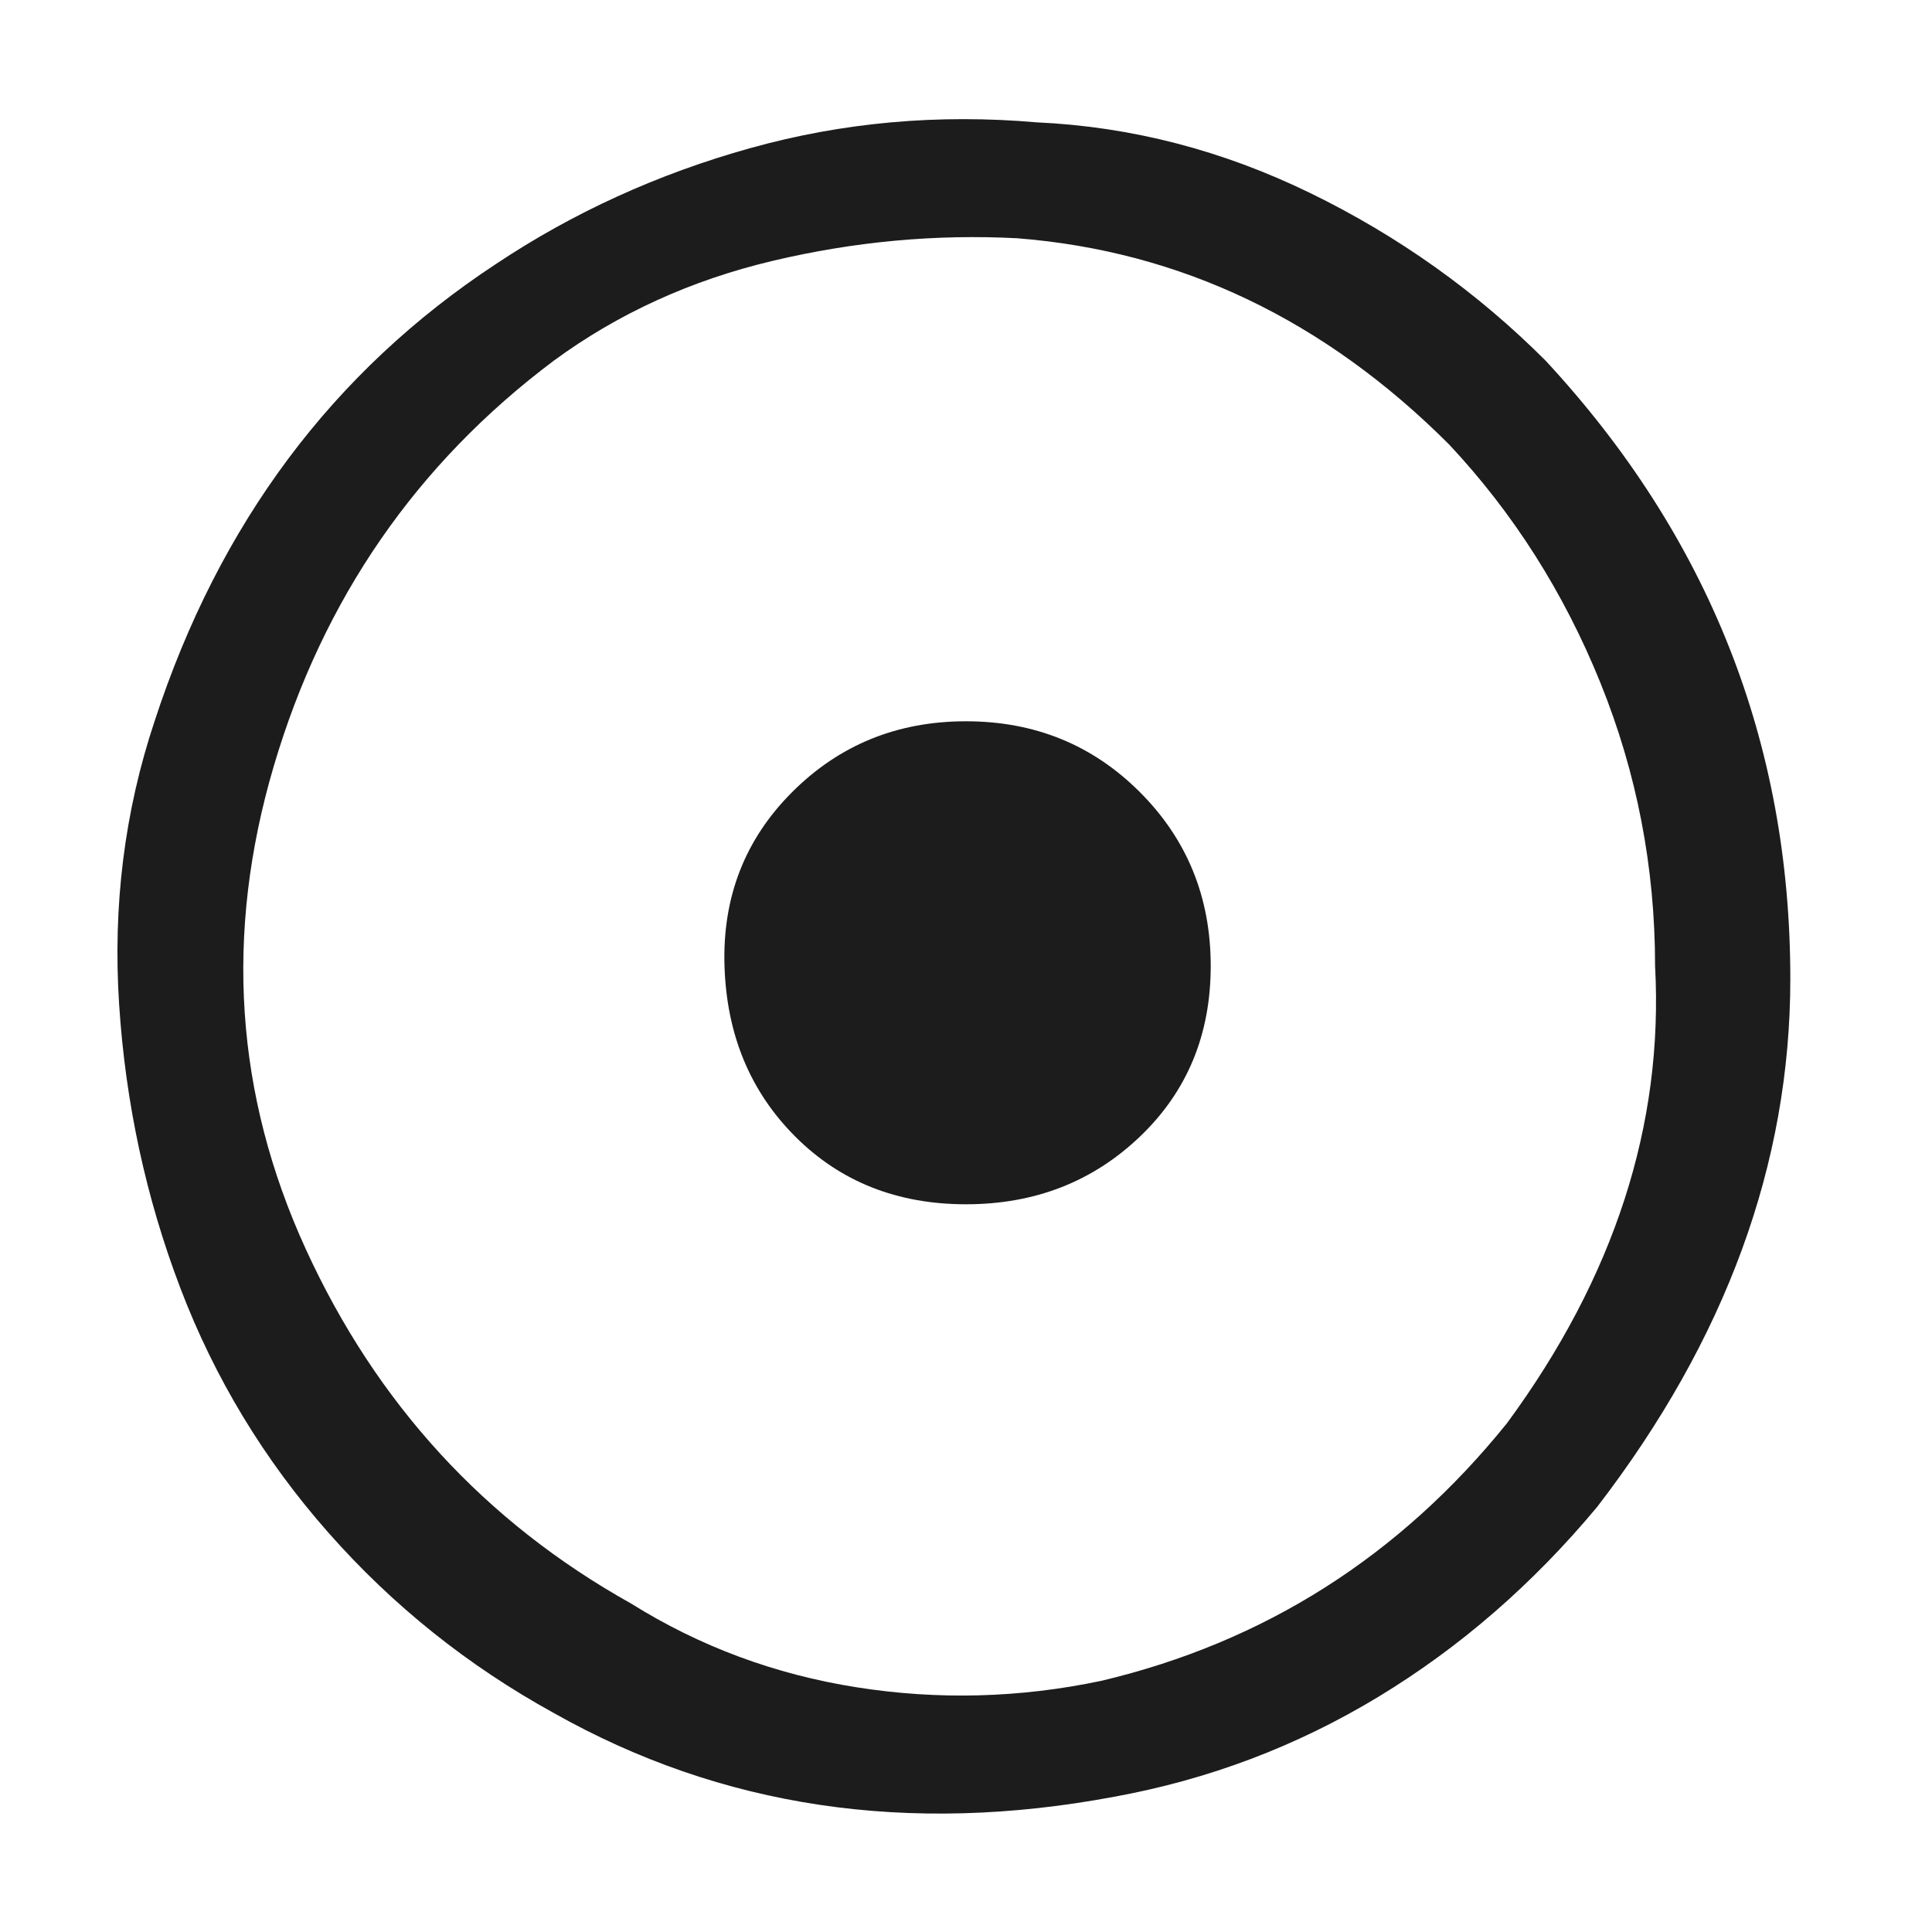
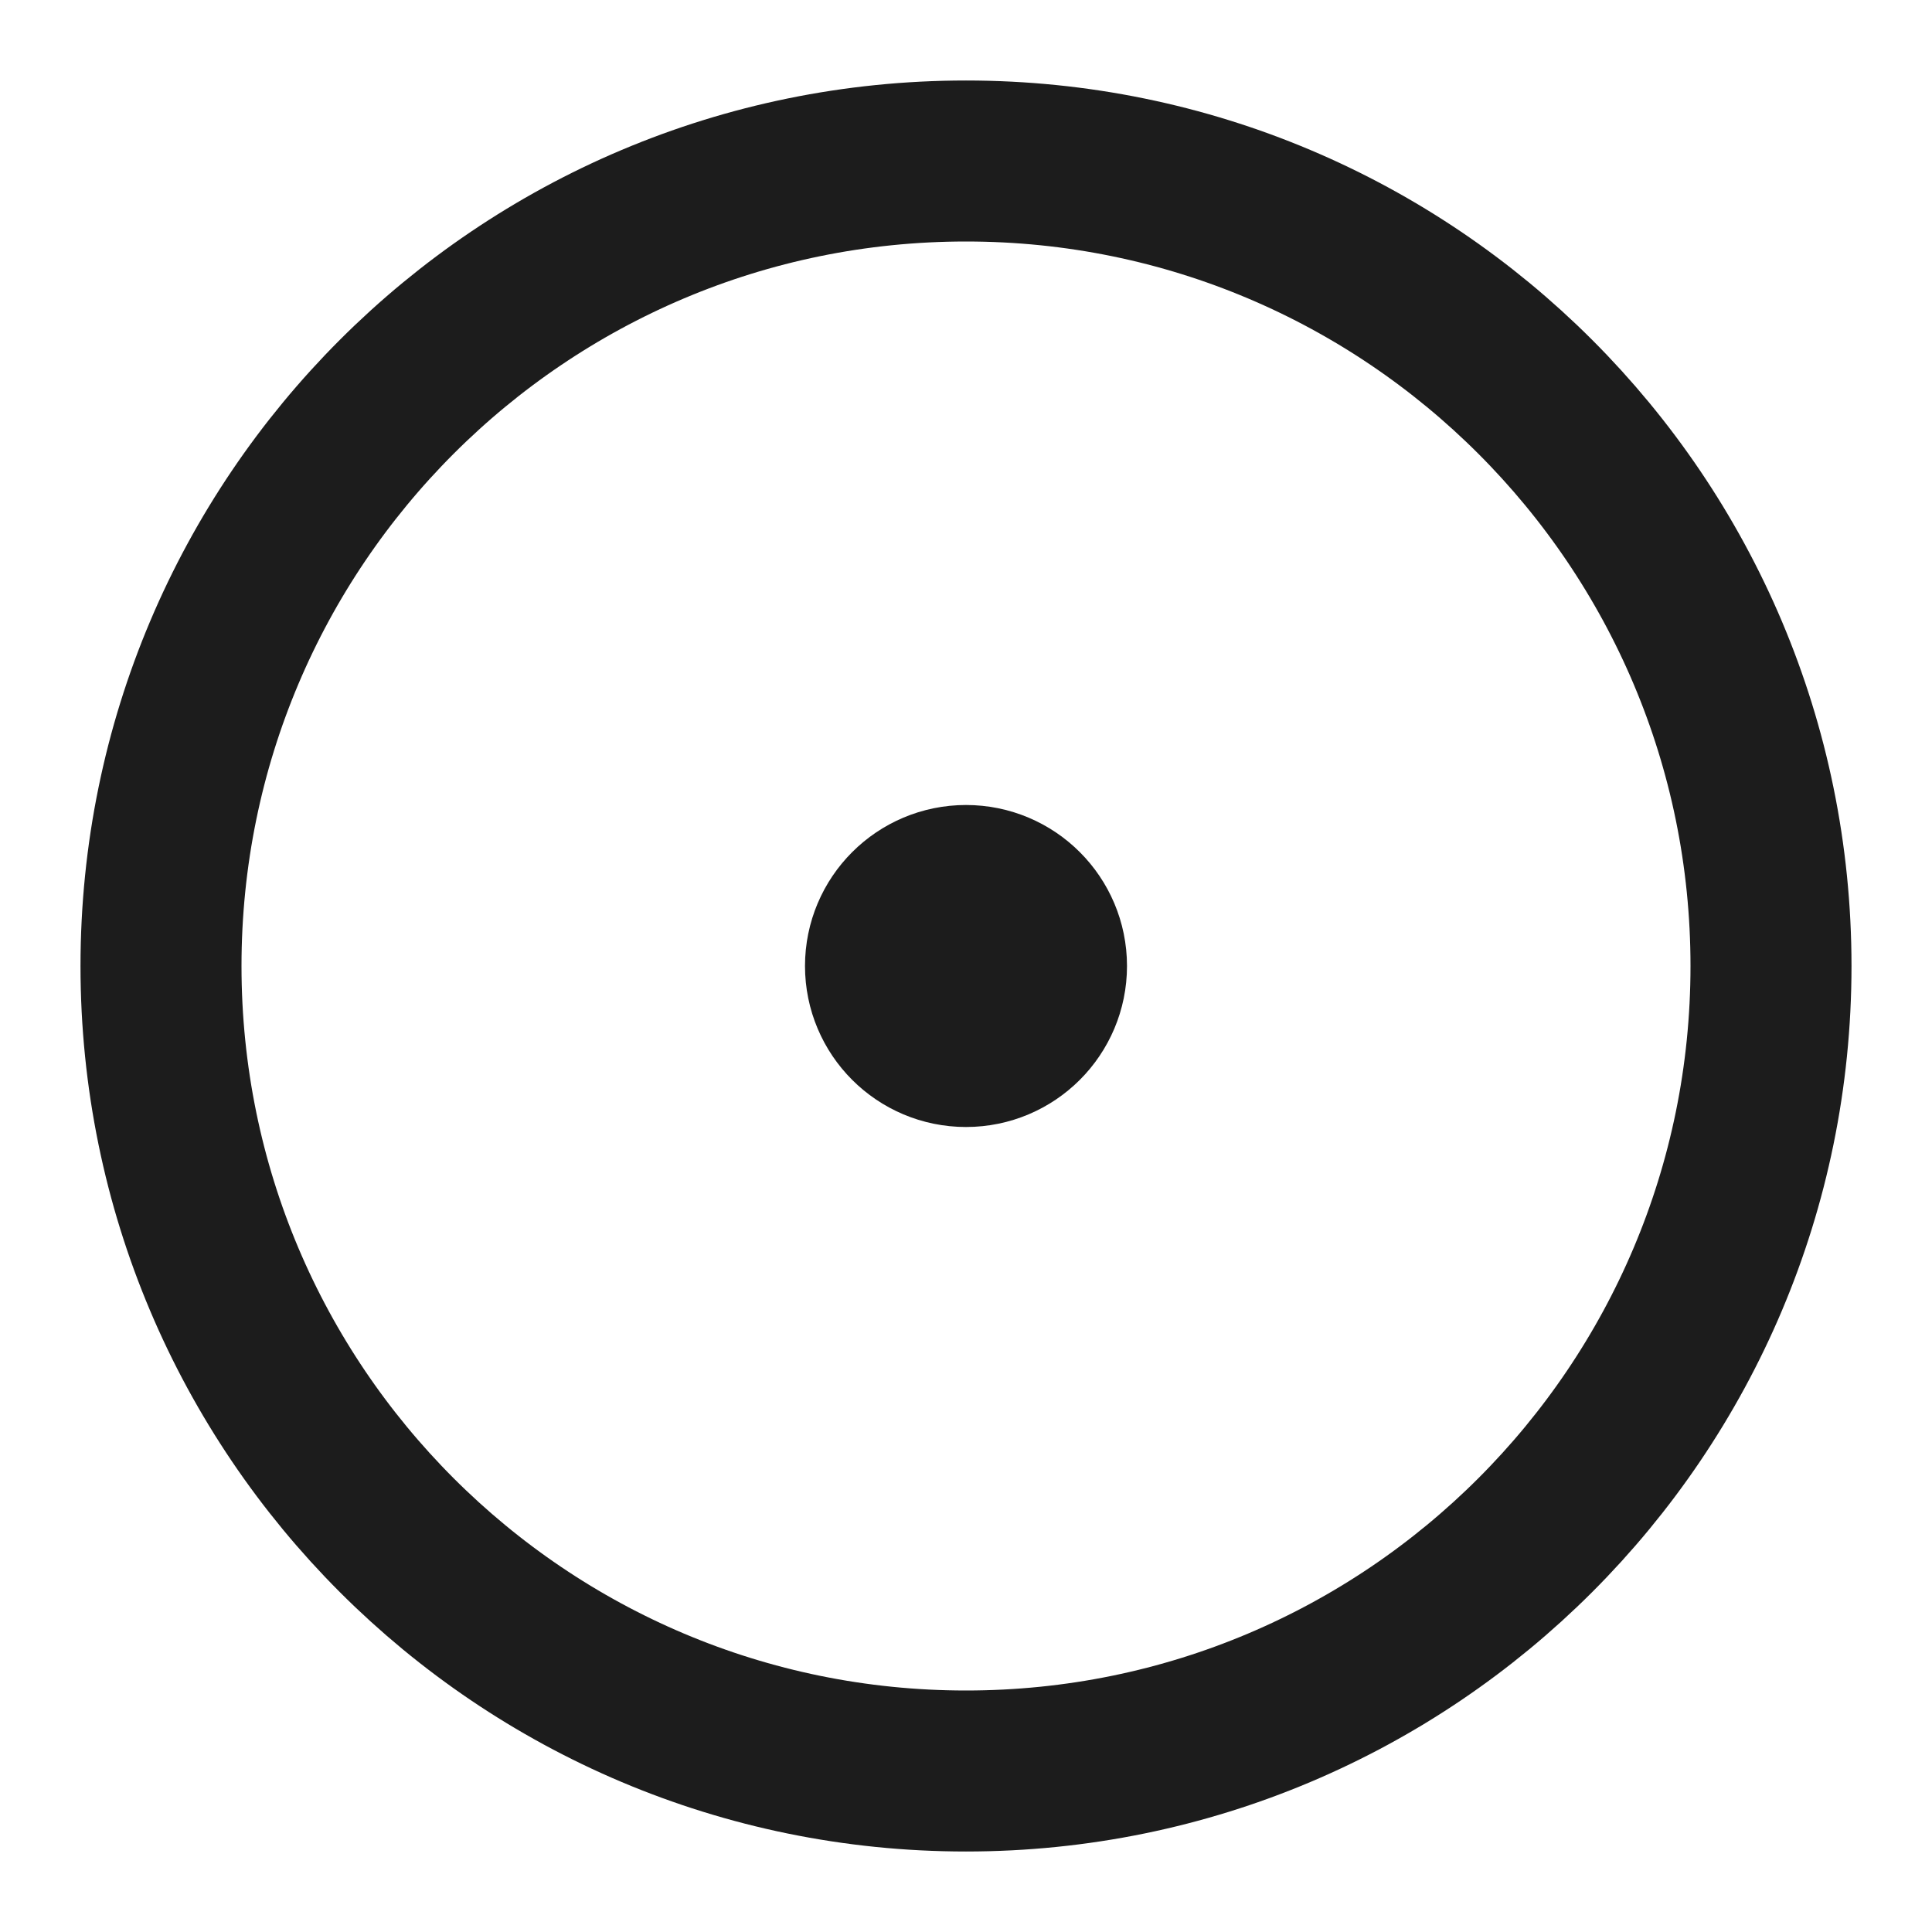
- <svg xmlns="http://www.w3.org/2000/svg" width="16" height="16" viewBox="0 0 300 300">
-   <path fill="#1C1C1C" d="M150 187Q166 187 177.0 176.5Q188 166 188.0 150.0Q188 134 177.0 123.0Q166 112 150.0 112.0Q134 112 123.0 123.0Q112 134 112.5 150.0Q113 166 123.5 176.5Q134 187 150 187ZM161 19Q183 20 203.5 30.0Q224 40 240 56Q278 97 278 152Q278 195 248 234Q233 252 214.0 263.5Q195 275 173 279Q125 288 86 266Q66 255 51.0 238.0Q36 221 28.0 200.0Q20 179 18.5 156.0Q17 133 24 112Q39 66 77 41Q95 29 116.5 23.0Q138 17 161 19ZM171 261Q209 252 234 221Q259 187 257 150Q257 127 248.5 106.0Q240 85 225 69Q196 40 158 37Q139 36 120.0 40.5Q101 45 86 56Q54 80 42.5 119.0Q31 158 47.5 194.0Q64 230 98 249Q114 259 133.0 262.0Q152 265 171 261Z" />
+ <svg xmlns="http://www.w3.org/2000/svg" width="24" height="24" viewBox="0 0 24 24" fill="none" stroke="#1C1C1C" stroke-width="2" stroke-linecap="round" stroke-linejoin="round" aria-hidden="true">
+   <circle cx="12" cy="12" r="1" />
+   <circle cx="12" cy="12" r="10" />
</svg>
